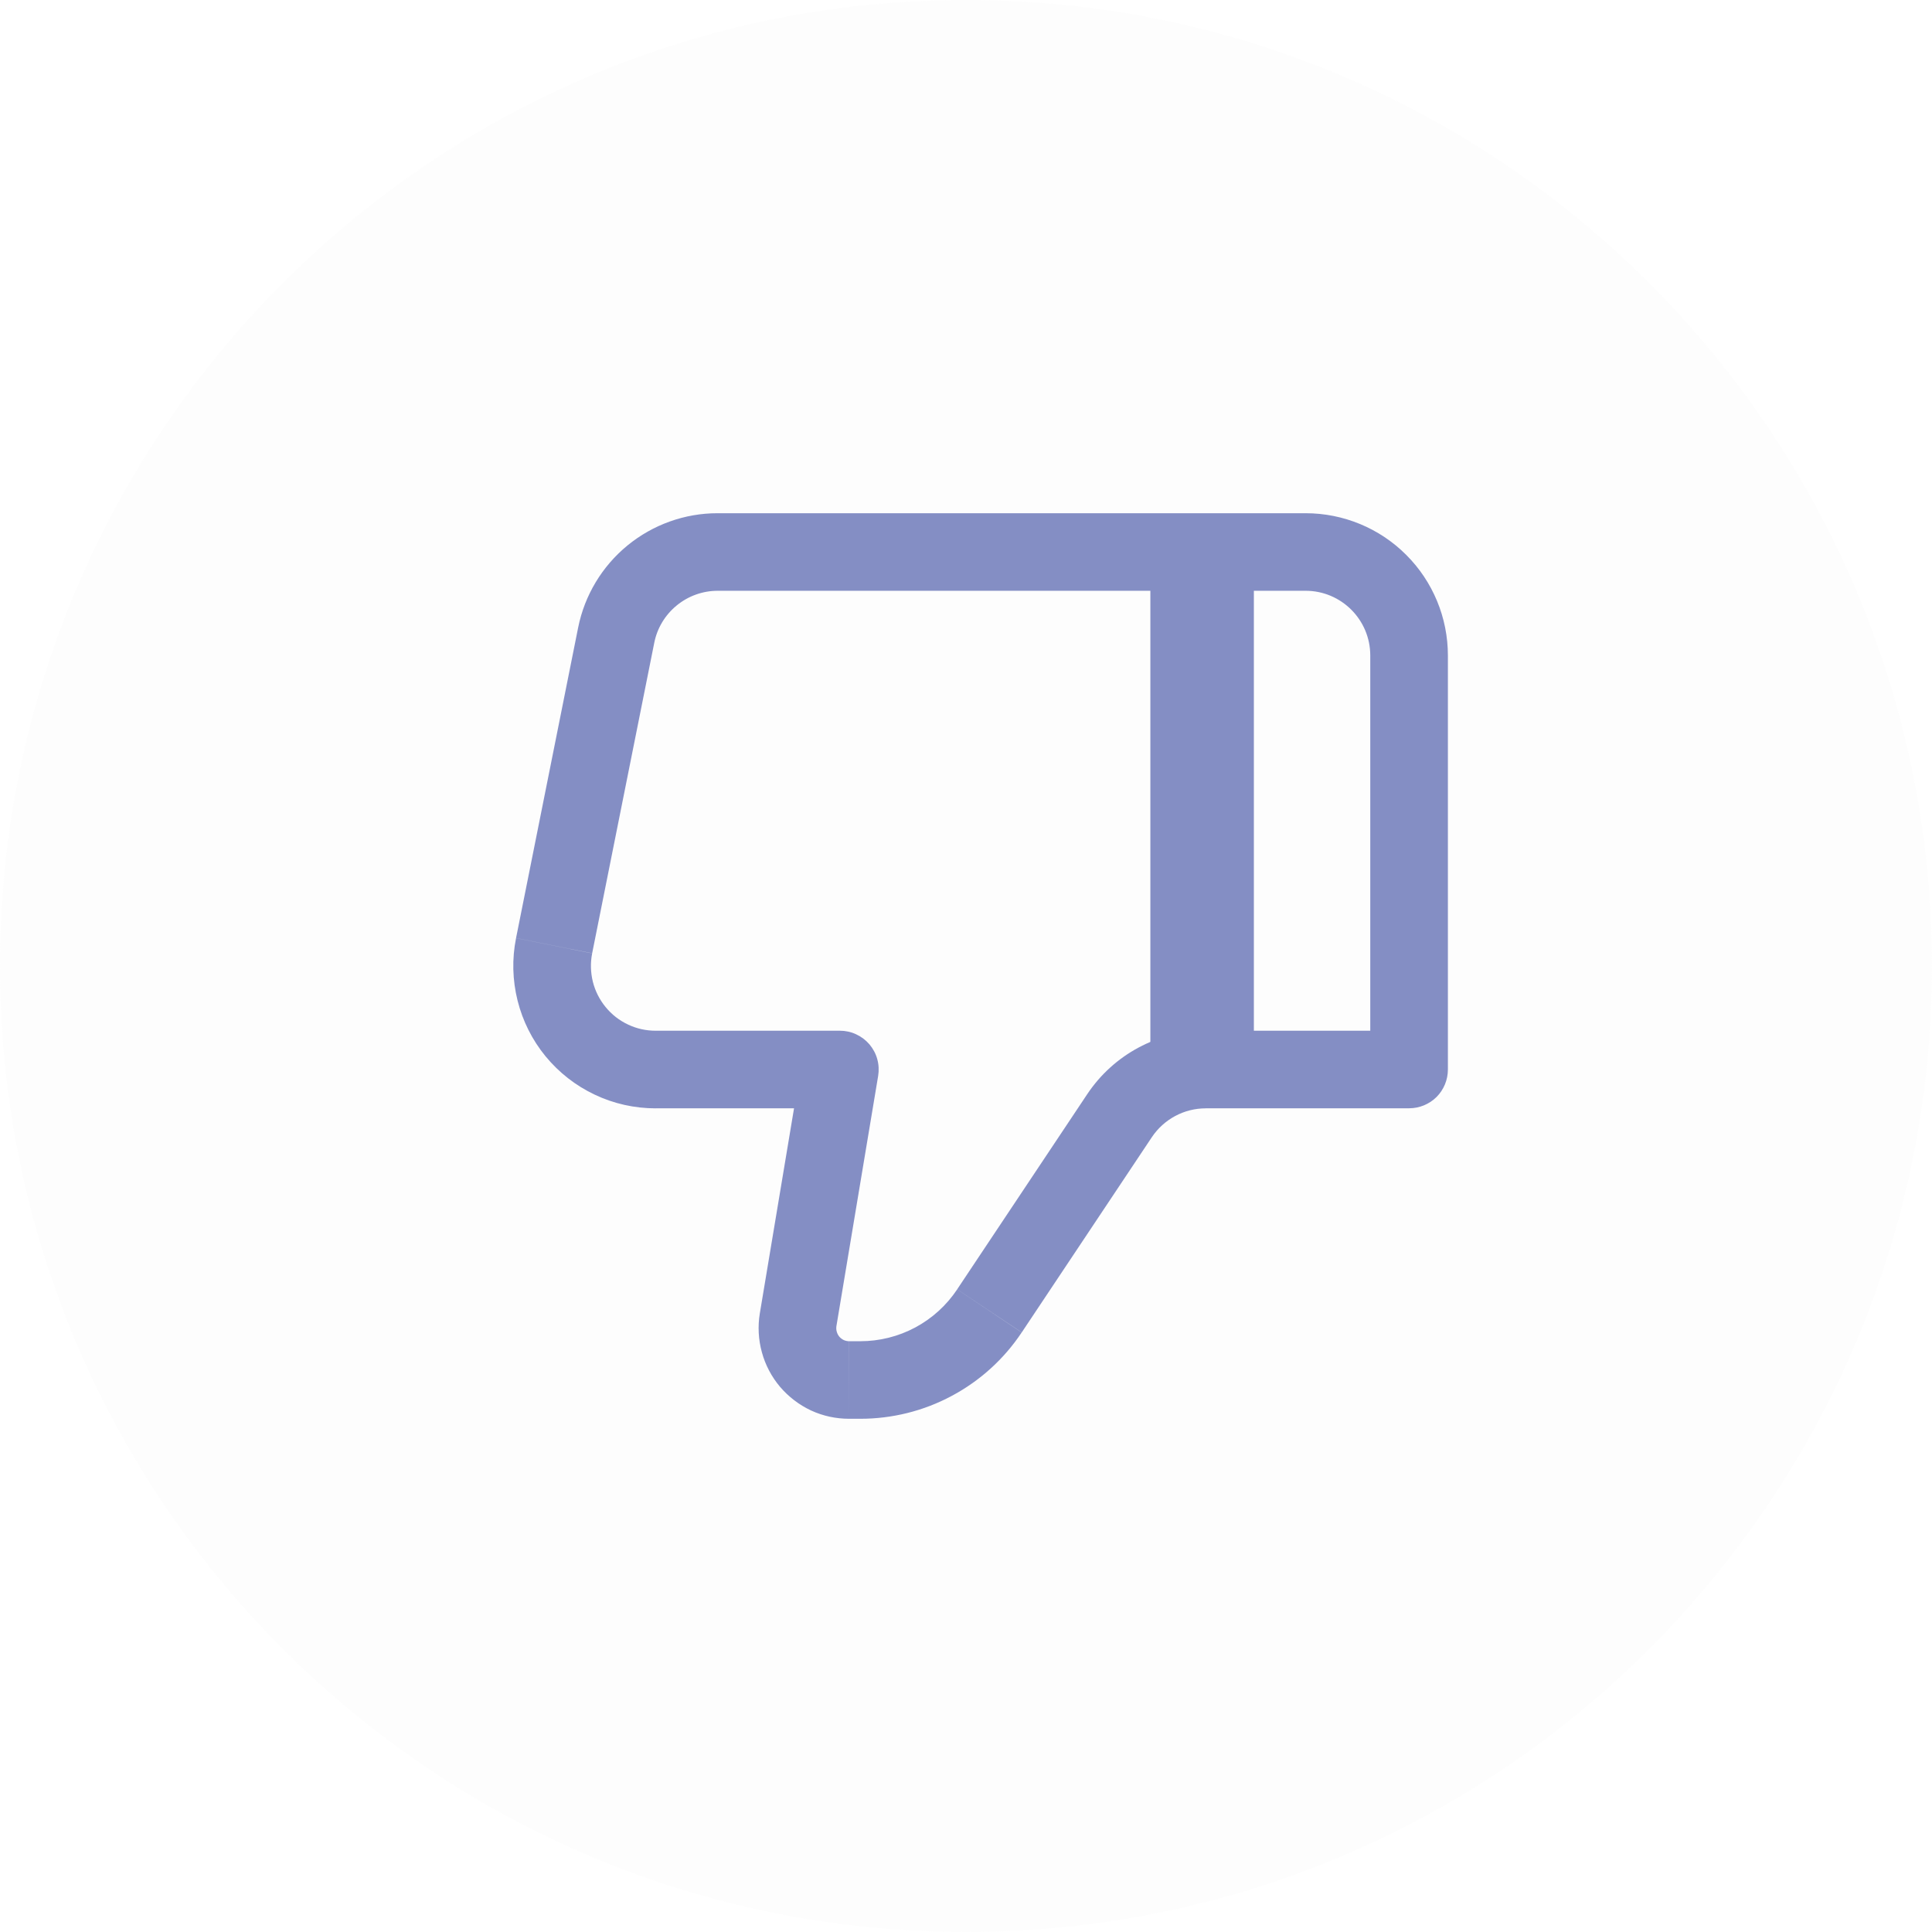
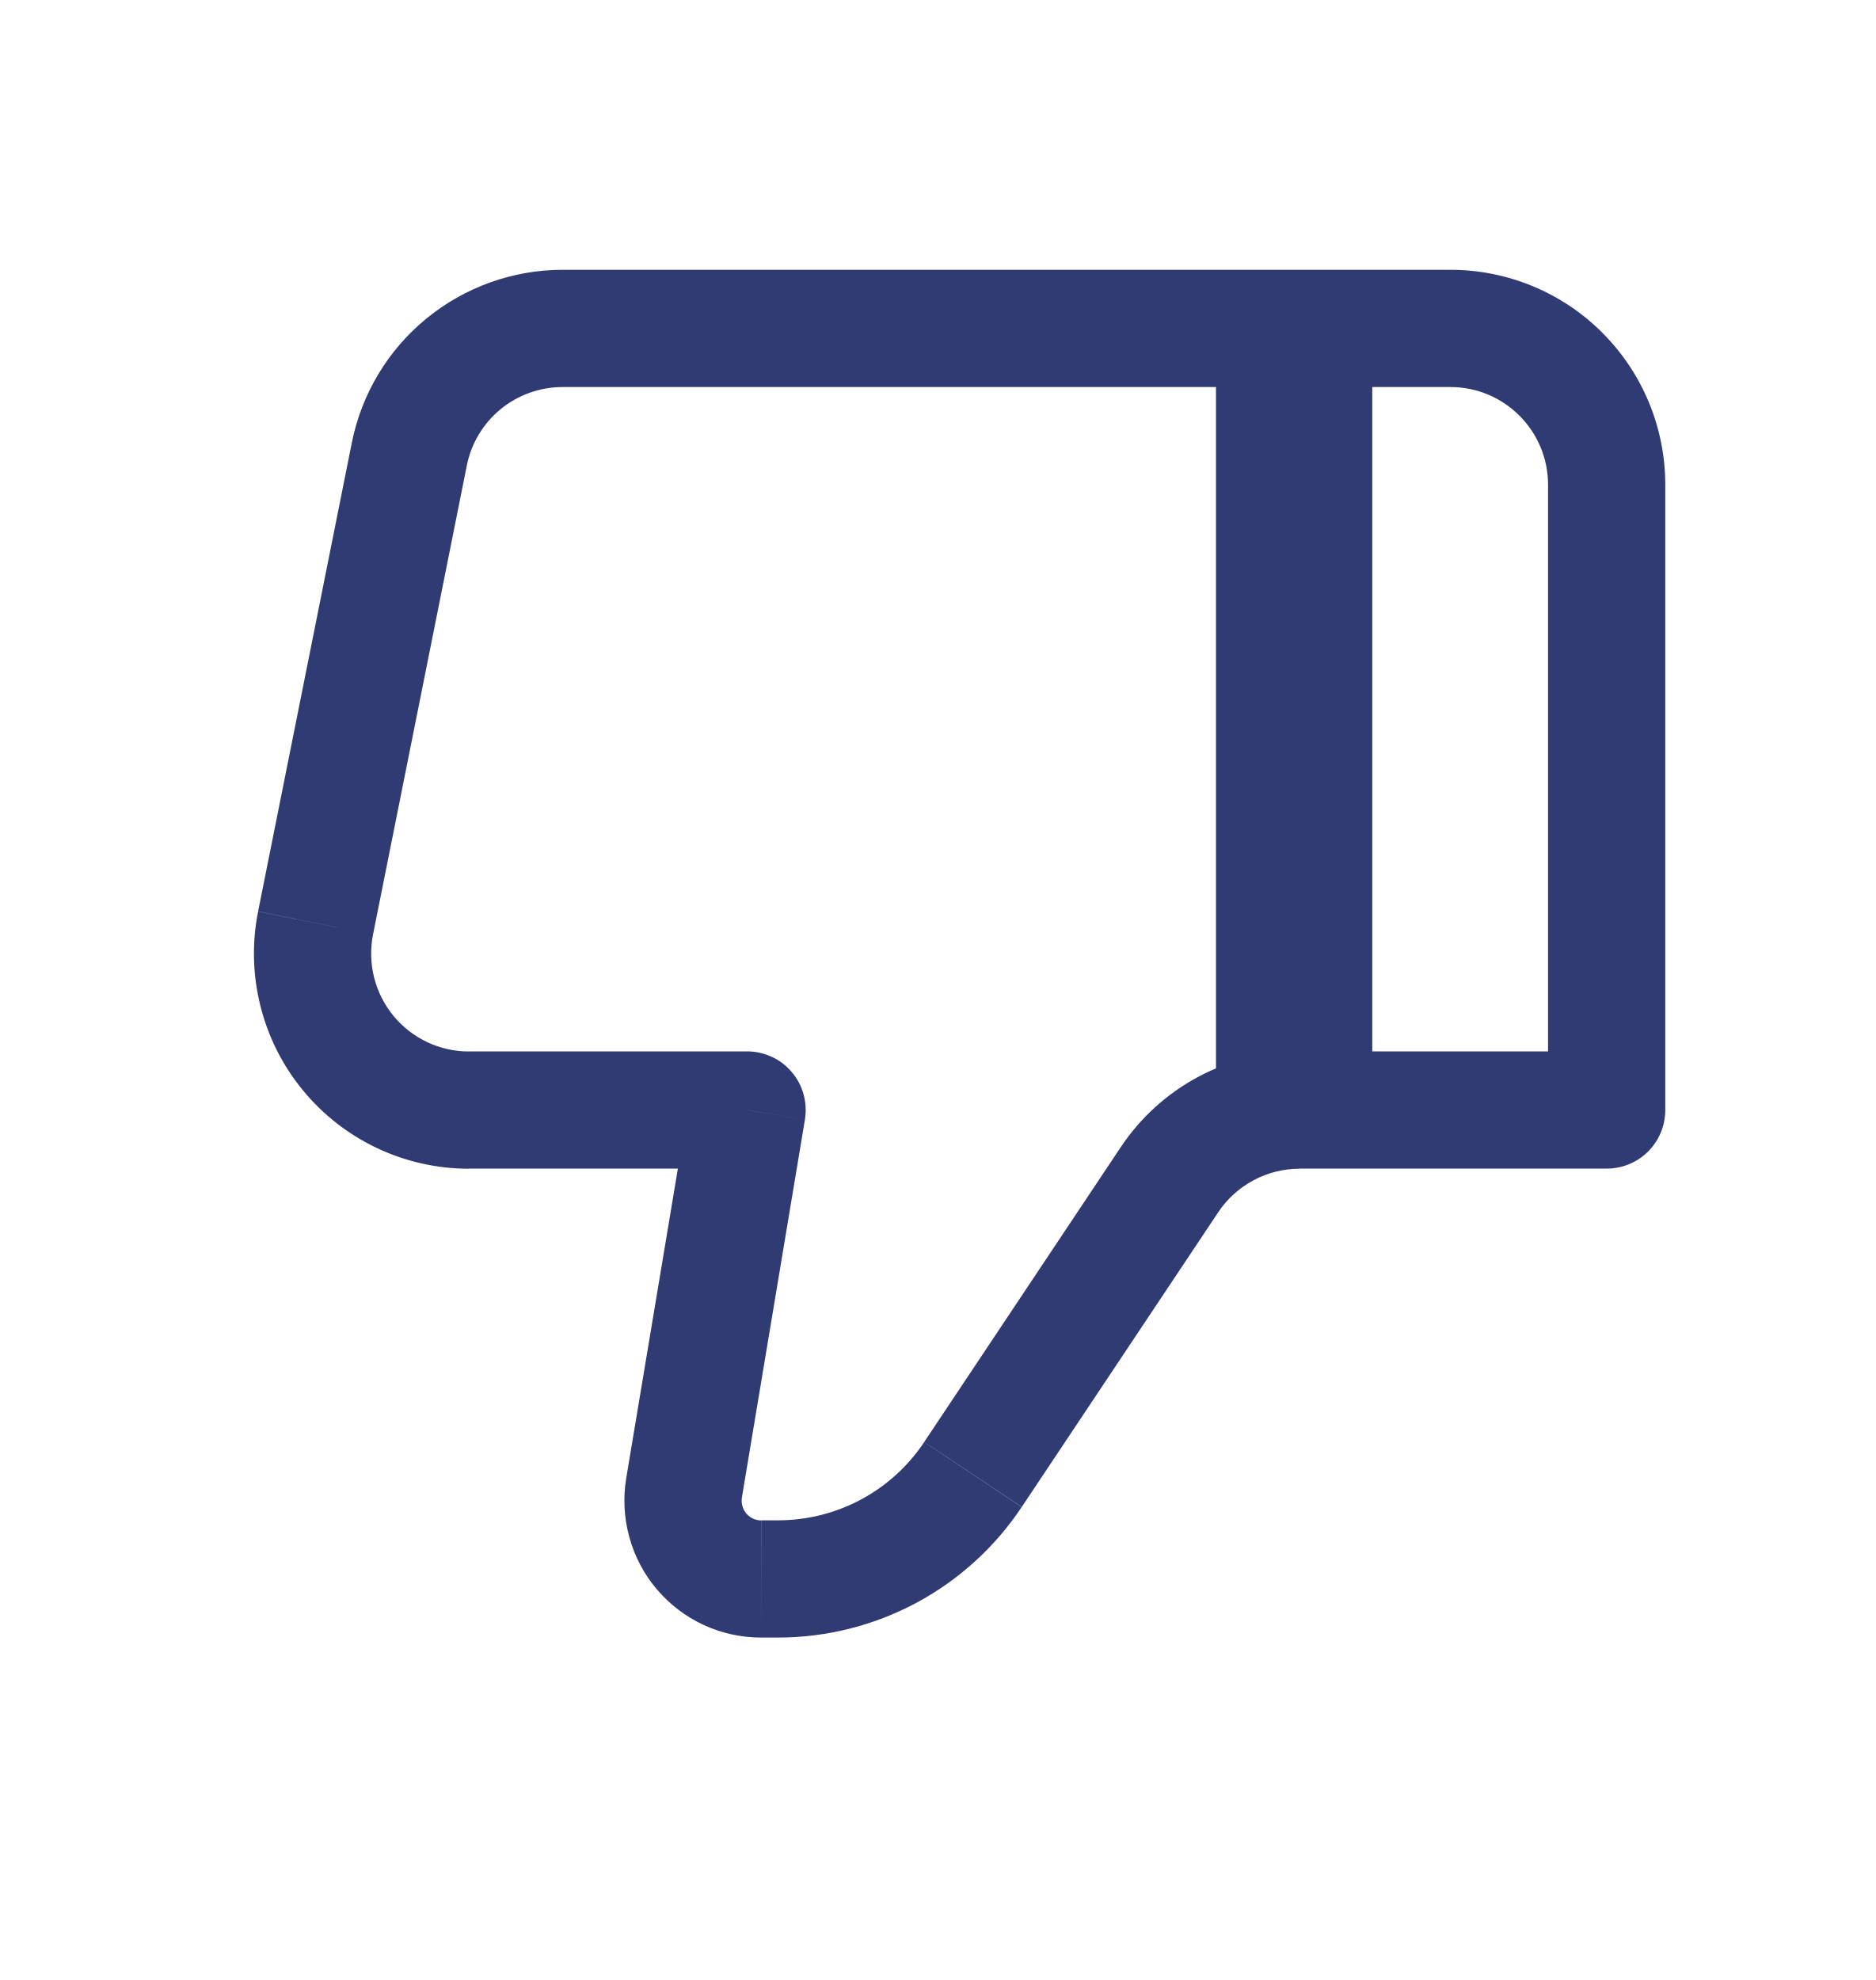
- <svg xmlns="http://www.w3.org/2000/svg" width="28" height="28" viewBox="0 0 28 28" fill="none">
-   <rect width="28" height="28" rx="14" fill="#FCFCFC" fill-opacity="0.7" />
-   <path d="M12.172 15.5L12.727 15.592C12.74 15.512 12.736 15.429 12.714 15.35C12.693 15.272 12.654 15.199 12.601 15.136C12.548 15.074 12.482 15.024 12.408 14.99C12.334 14.955 12.254 14.938 12.172 14.938V15.5ZM20.422 15.5V16.062C20.571 16.062 20.714 16.003 20.82 15.898C20.925 15.792 20.984 15.649 20.984 15.5H20.422ZM18.922 7.438H10.402V8.562H18.922V7.438ZM9.502 16.062H12.172V14.938H9.502V16.062ZM11.617 15.408L11.012 19.034L12.122 19.219L12.727 15.592L11.617 15.408ZM12.307 20.562H12.467V19.438H12.308L12.307 20.562ZM14.808 19.31L16.694 16.48L15.758 15.856L13.872 18.686L14.808 19.31ZM17.474 16.062H20.422V14.938H17.474V16.062ZM20.984 15.5V9.5H19.859V15.5H20.984ZM8.379 9.095L7.479 13.595L8.582 13.816L9.482 9.316L8.379 9.095ZM16.694 16.48C16.78 16.352 16.896 16.247 17.032 16.174C17.168 16.101 17.32 16.063 17.474 16.063V14.938C16.784 14.938 16.141 15.283 15.758 15.856L16.694 16.48ZM11.012 19.034C10.981 19.222 10.991 19.415 11.042 19.599C11.092 19.783 11.182 19.953 11.305 20.099C11.429 20.244 11.582 20.361 11.755 20.442C11.928 20.522 12.116 20.562 12.307 20.562V19.438C12.28 19.438 12.253 19.432 12.228 19.421C12.204 19.409 12.182 19.393 12.164 19.372C12.147 19.351 12.134 19.327 12.127 19.3C12.119 19.274 12.118 19.246 12.122 19.219L11.012 19.034ZM9.502 14.938C9.363 14.938 9.226 14.908 9.101 14.848C8.975 14.789 8.865 14.703 8.777 14.595C8.689 14.488 8.626 14.363 8.592 14.228C8.559 14.093 8.555 13.953 8.582 13.817L7.479 13.596C7.419 13.895 7.427 14.204 7.501 14.501C7.575 14.797 7.713 15.073 7.907 15.309C8.1 15.544 8.344 15.735 8.62 15.865C8.895 15.996 9.197 16.063 9.502 16.063V14.938ZM10.402 7.438C9.925 7.437 9.463 7.603 9.094 7.905C8.725 8.208 8.473 8.627 8.379 9.095L9.482 9.316C9.524 9.103 9.639 8.913 9.807 8.775C9.975 8.637 10.185 8.562 10.402 8.562V7.438ZM12.467 20.562C12.93 20.562 13.386 20.449 13.794 20.23C14.203 20.012 14.551 19.696 14.807 19.311L13.872 18.687C13.718 18.918 13.509 19.108 13.264 19.239C13.019 19.37 12.745 19.438 12.467 19.438V20.562ZM18.922 8.562C19.439 8.562 19.859 8.982 19.859 9.5H20.984C20.984 8.953 20.767 8.428 20.38 8.042C19.994 7.655 19.469 7.438 18.922 7.438V8.562Z" fill="#848EC4" />
-   <path d="M17.422 15.5V8" stroke="#848EC4" stroke-width="1.5" />
+ <svg xmlns="http://www.w3.org/2000/svg" width="18" height="19" viewBox="0 0 18 19" fill="none">
+   <path d="M7.17 10.651L7.725 10.744C7.738 10.663 7.734 10.581 7.712 10.502C7.691 10.423 7.652 10.35 7.599 10.288C7.546 10.225 7.481 10.175 7.406 10.141C7.332 10.107 7.252 10.089 7.17 10.089V10.651ZM15.42 10.651V11.214C15.569 11.214 15.712 11.155 15.818 11.049C15.923 10.944 15.982 10.801 15.982 10.651H15.42ZM13.92 2.589H5.4V3.714H13.92V2.589ZM4.5 11.214H7.17V10.089H4.5V11.214ZM6.615 10.559L6.01 14.185L7.12 14.371L7.725 10.744L6.615 10.559ZM7.305 15.714H7.465V14.589H7.306L7.305 15.714ZM9.806 14.461L11.692 11.632L10.756 11.008L8.87 13.837L9.806 14.461ZM12.472 11.214H15.42V10.089H12.472V11.214ZM15.982 10.651V4.651H14.857V10.651H15.982ZM3.377 4.246L2.477 8.746L3.58 8.968L4.48 4.468L3.377 4.246ZM11.692 11.632C11.778 11.503 11.894 11.399 12.03 11.326C12.166 11.253 12.318 11.215 12.472 11.215V10.09C11.782 10.09 11.139 10.434 10.756 11.008L11.692 11.632ZM6.01 14.185C5.979 14.373 5.989 14.567 6.04 14.751C6.09 14.934 6.18 15.105 6.303 15.25C6.427 15.396 6.58 15.513 6.753 15.593C6.926 15.673 7.114 15.714 7.305 15.714V14.59C7.278 14.59 7.251 14.584 7.226 14.572C7.202 14.561 7.18 14.544 7.162 14.523C7.145 14.502 7.132 14.478 7.125 14.452C7.117 14.426 7.116 14.397 7.12 14.371L6.01 14.185ZM4.5 10.09C4.361 10.09 4.224 10.059 4.099 10C3.973 9.94 3.863 9.854 3.775 9.747C3.687 9.639 3.624 9.514 3.59 9.379C3.557 9.245 3.553 9.104 3.58 8.968L2.477 8.747C2.417 9.046 2.425 9.356 2.499 9.652C2.573 9.948 2.711 10.224 2.905 10.46C3.098 10.696 3.342 10.886 3.618 11.017C3.893 11.147 4.195 11.215 4.5 11.215V10.09ZM5.4 2.589C4.923 2.589 4.461 2.755 4.092 3.057C3.723 3.359 3.471 3.779 3.377 4.246L4.48 4.468C4.522 4.255 4.637 4.064 4.805 3.926C4.973 3.789 5.183 3.714 5.4 3.714V2.589ZM7.465 15.714C7.928 15.714 8.384 15.6 8.792 15.382C9.201 15.163 9.549 14.847 9.805 14.462L8.87 13.838C8.716 14.069 8.507 14.259 8.262 14.39C8.017 14.521 7.743 14.589 7.465 14.589V15.714ZM13.92 3.714C14.437 3.714 14.857 4.134 14.857 4.651H15.982C15.982 4.104 15.765 3.58 15.378 3.193C14.992 2.806 14.467 2.589 13.92 2.589V3.714Z" fill="#303B74" />
+   <path d="M12.42 10.651V3.151" stroke="#303B74" stroke-width="1.5" />
</svg>
